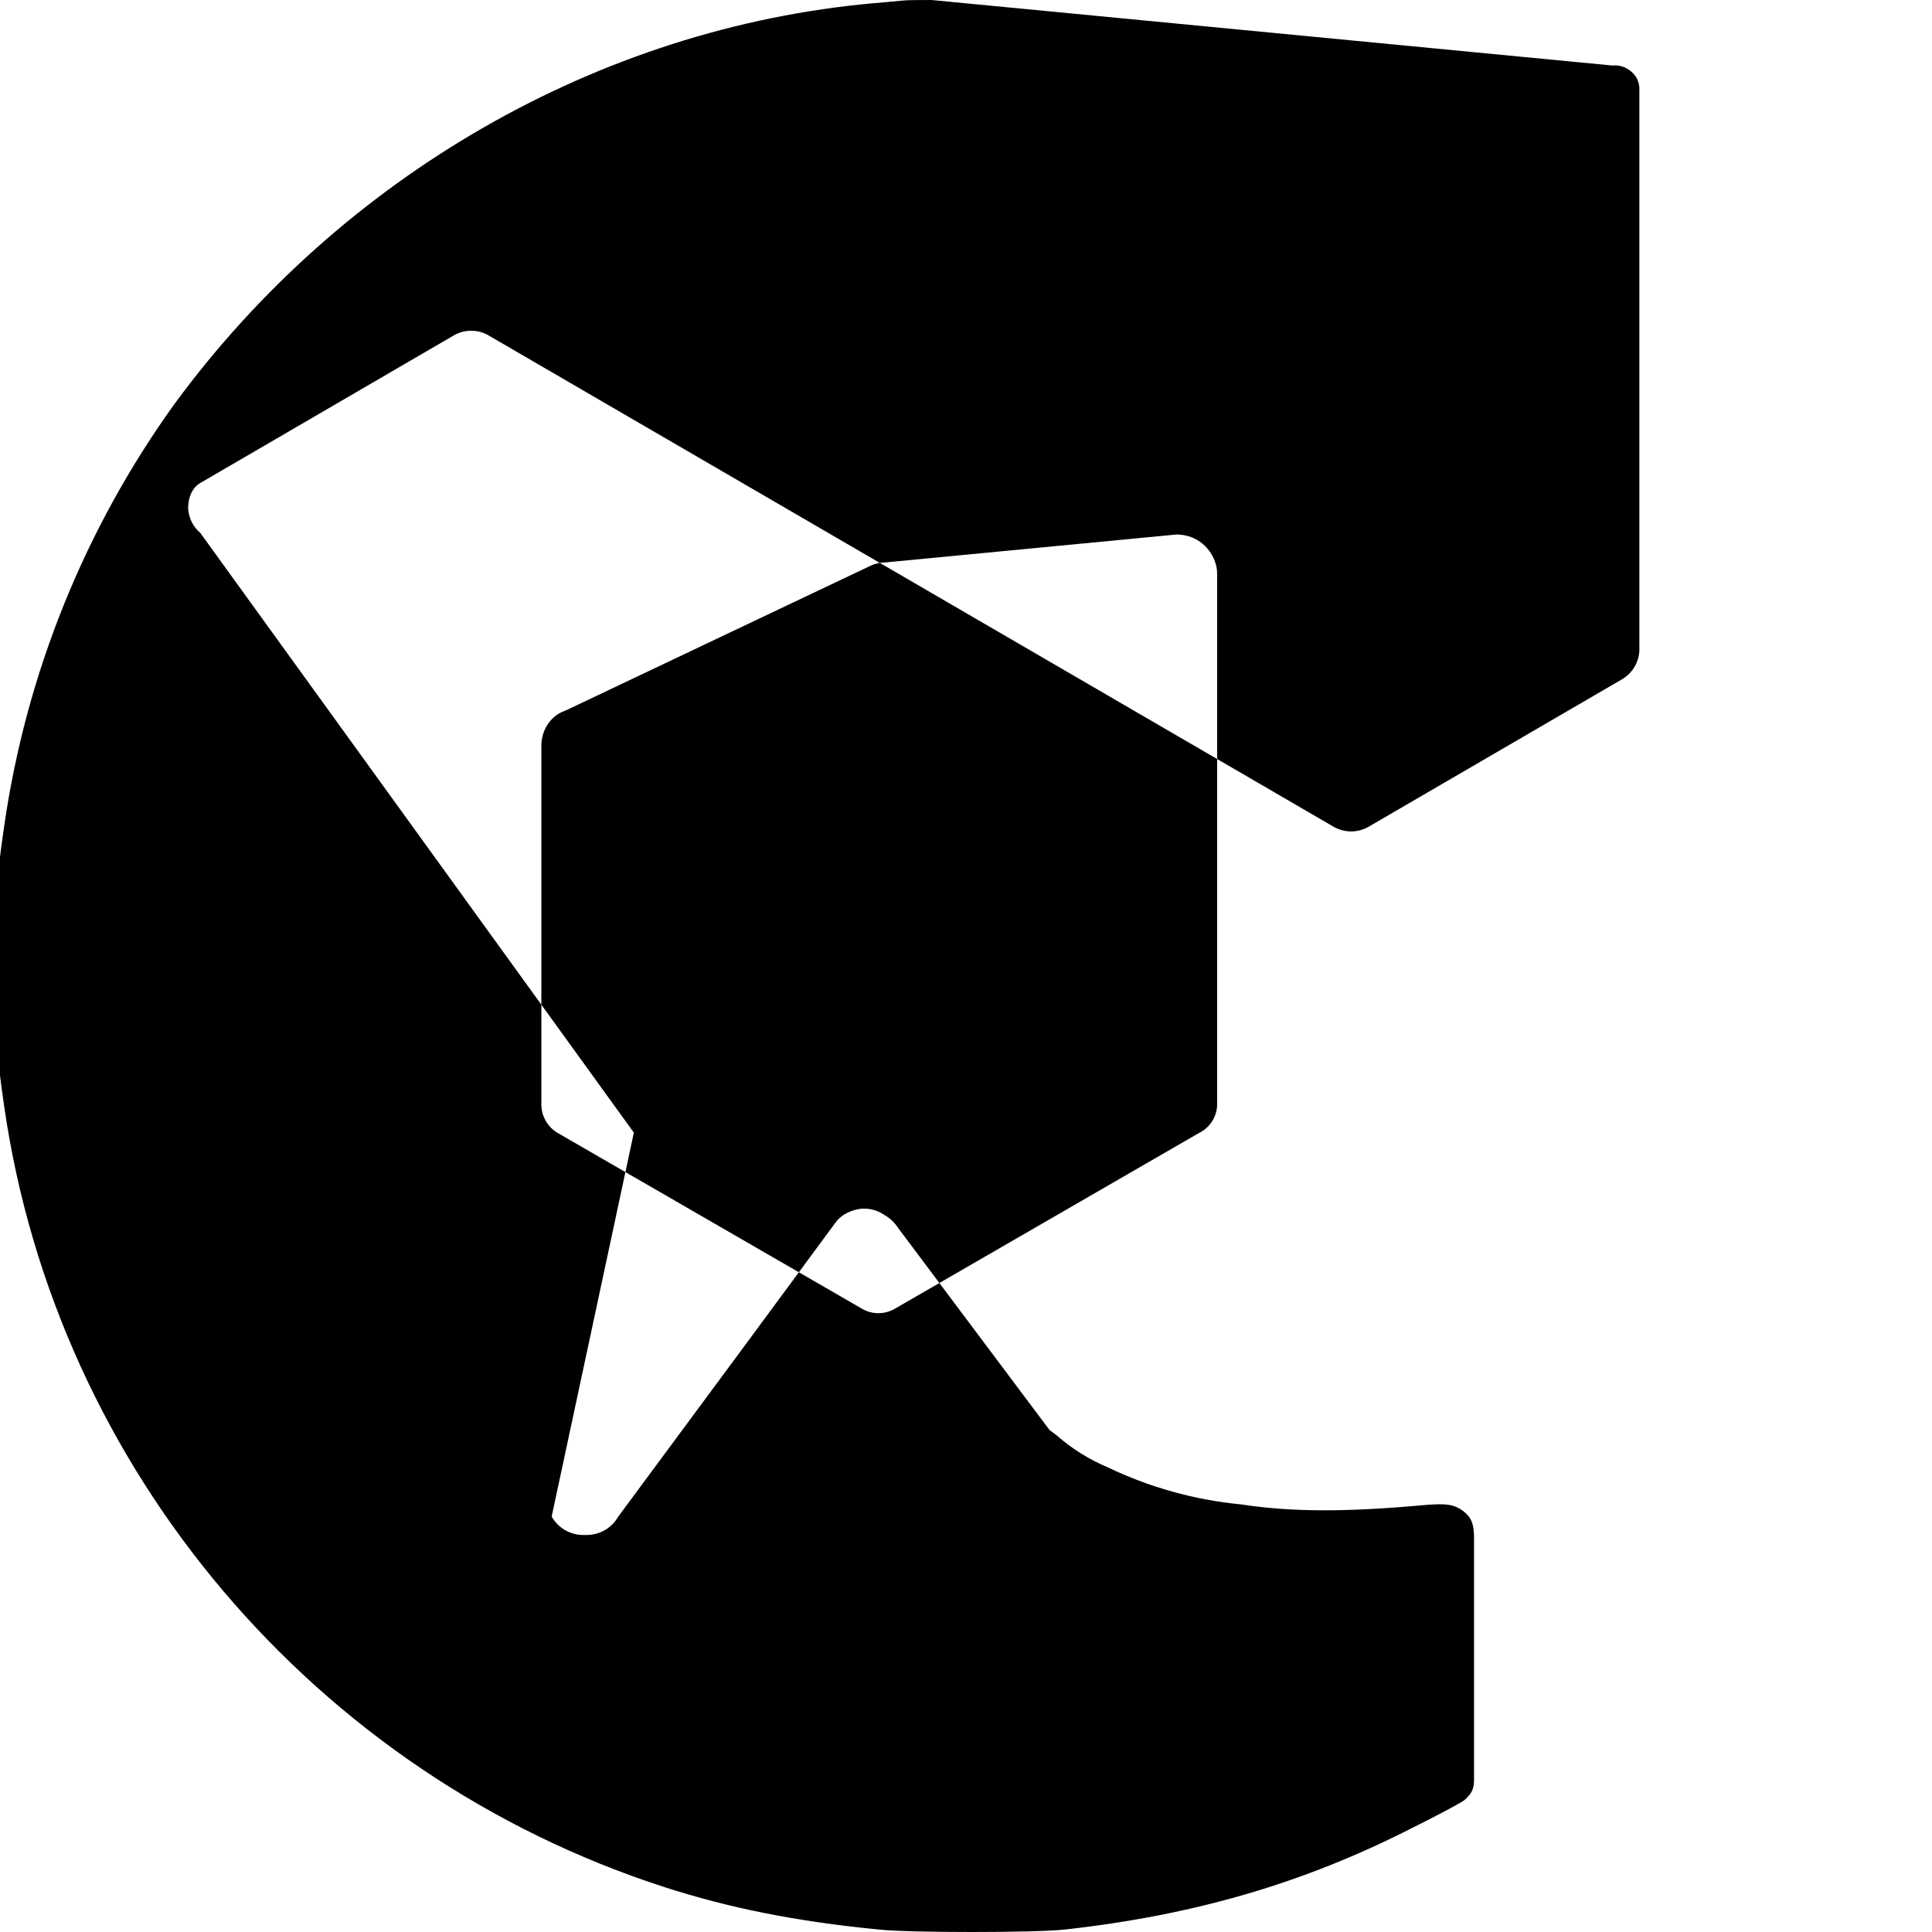
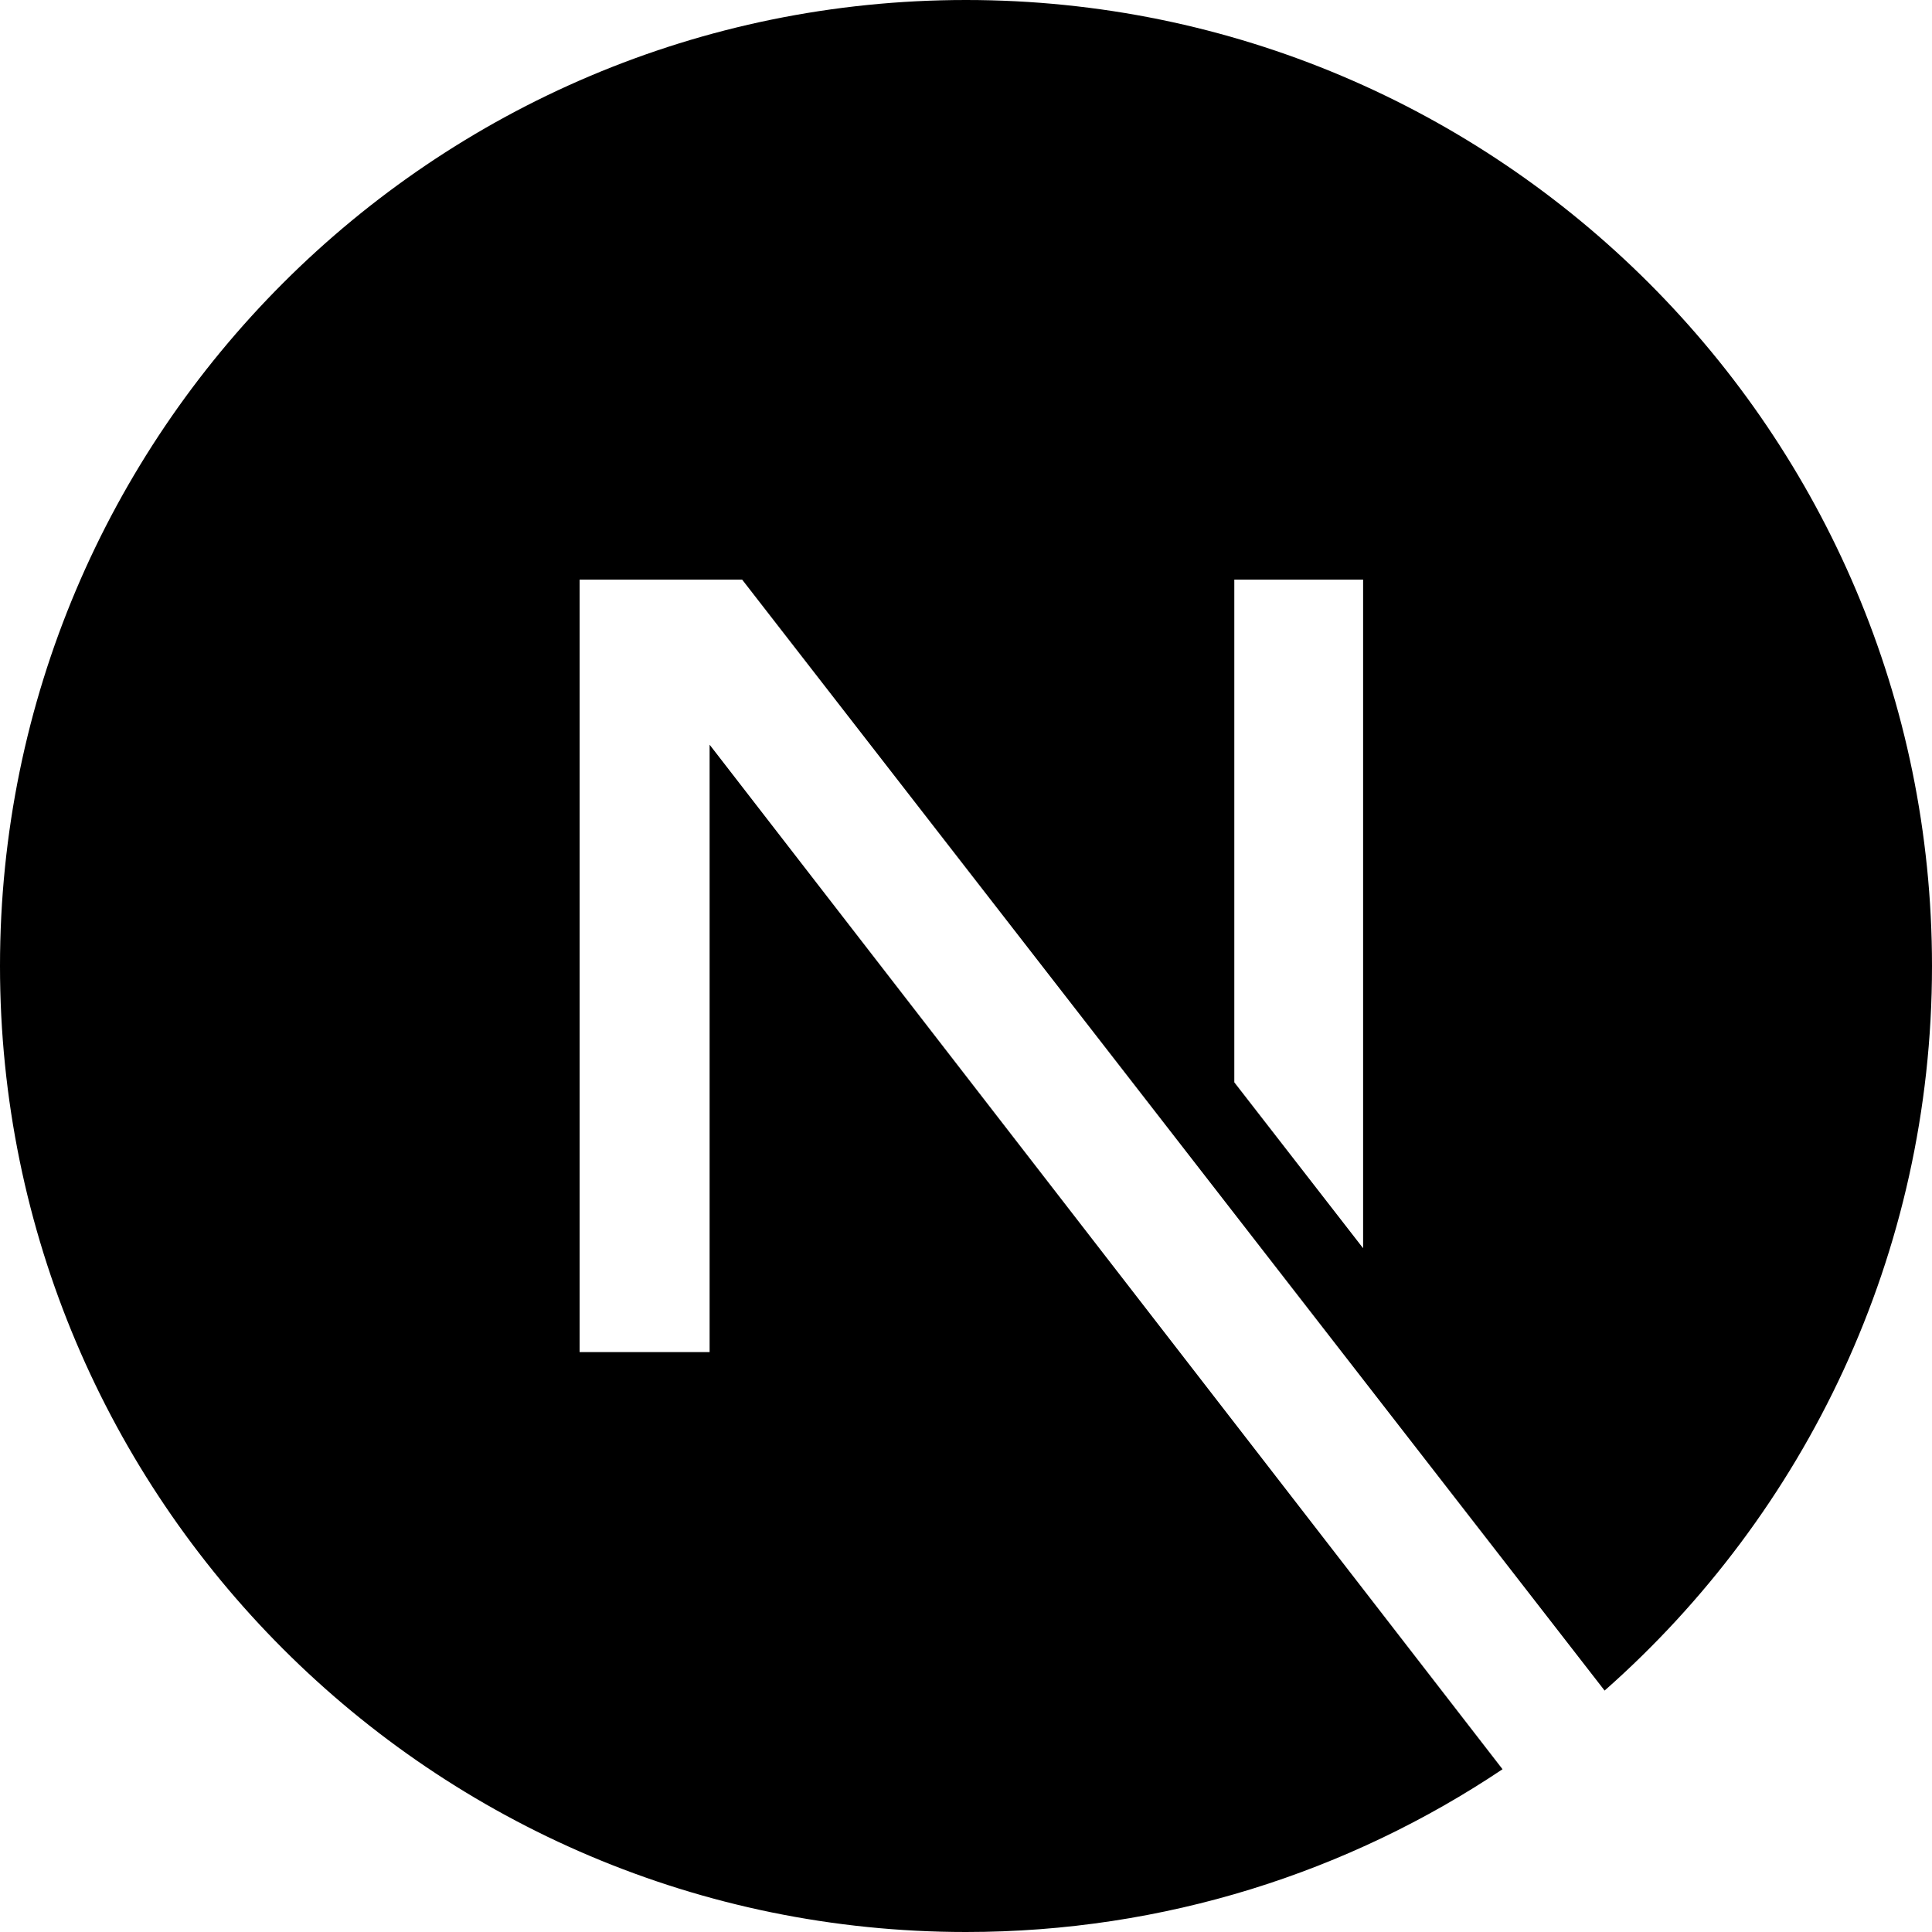
- <svg xmlns="http://www.w3.org/2000/svg" role="img" viewBox="0 0 24 24" aria-hidden="true">
-   <path fill="#000" d="M11.572 0c-.176 0-.31.001-.358.007a19.76 19.76 0 0 1-.364.033C7.443.346 4.25 2.185 2.172 5.012a11.875 11.875 0 0 0-2.119 5.243c-.096.659-.108.854-.108 1.747s.012 1.089.108 1.748c.652 4.506 3.86 8.292 8.209 9.695.779.25 1.6.422 2.662.525.363.04 1.935.04 2.298 0 1.611-.178 2.977-.577 4.323-1.264.302-.149.57-.295.593-.311a.287.287 0 0 0 .096-.075c.057-.06.077-.113.077-.217V19.11c0-.14-.02-.213-.066-.273a.414.414 0 0 0-.146-.113c-.085-.038-.172-.045-.376-.03-1.002.092-1.68.09-2.308-.006a4.909 4.909 0 0 1-1.651-.459 2.344 2.344 0 0 1-.642-.402c-.02-.016-.04-.03-.058-.043l-.025-.018-1.883-2.513a.487.487 0 0 0-.173-.162.436.436 0 0 0-.42-.041.427.427 0 0 0-.166.113l-1.154 1.564-1.563 2.113a.45.45 0 0 1-.404.228h-.02a.449.449 0 0 1-.403-.229L7.874 14.07l-5.386-7.45a.43.43 0 0 1-.151-.31c0-.131.053-.255.151-.31l3.15-1.834a.43.43 0 0 1 .43 0l10.5 6.105a.436.436 0 0 0 .432 0l3.15-1.833a.435.435 0 0 0 .215-.374V1.113a.287.287 0 0 0-.026-.128.27.27 0 0 0-.077-.097.296.296 0 0 0-.108-.061.288.288 0 0 0-.123-.013zM14.612 6.64c.039 0 .079.004.115.012.21.042.367.227.391.432l.002.072v6.56a.4.4 0 0 1-.213.352l-.024.013-3.773 2.18a.404.404 0 0 1-.396 0l-3.774-2.18a.413.413 0 0 1-.215-.373V9.264c0-.197.116-.373.293-.435l.024-.01 3.774-1.792c.055-.026.116-.04.179-.04z" />
+ <svg xmlns="http://www.w3.org/2000/svg" fill="#000000" role="img" viewBox="0 0 24 24">
+   <path d="M18.665 21.978C16.758 23.255 14.465 24 12 24 5.377 24 0 18.623 0 12S5.377 0 12 0s12 5.377 12 12c0 3.583-1.574 6.801-4.067 9.001L9.219 7.2H7.2v9.596h1.615V9.251l9.85 12.727Zm-3.332-8.533 1.6 2.061V7.2h-1.6v6.245Z" />
</svg>
